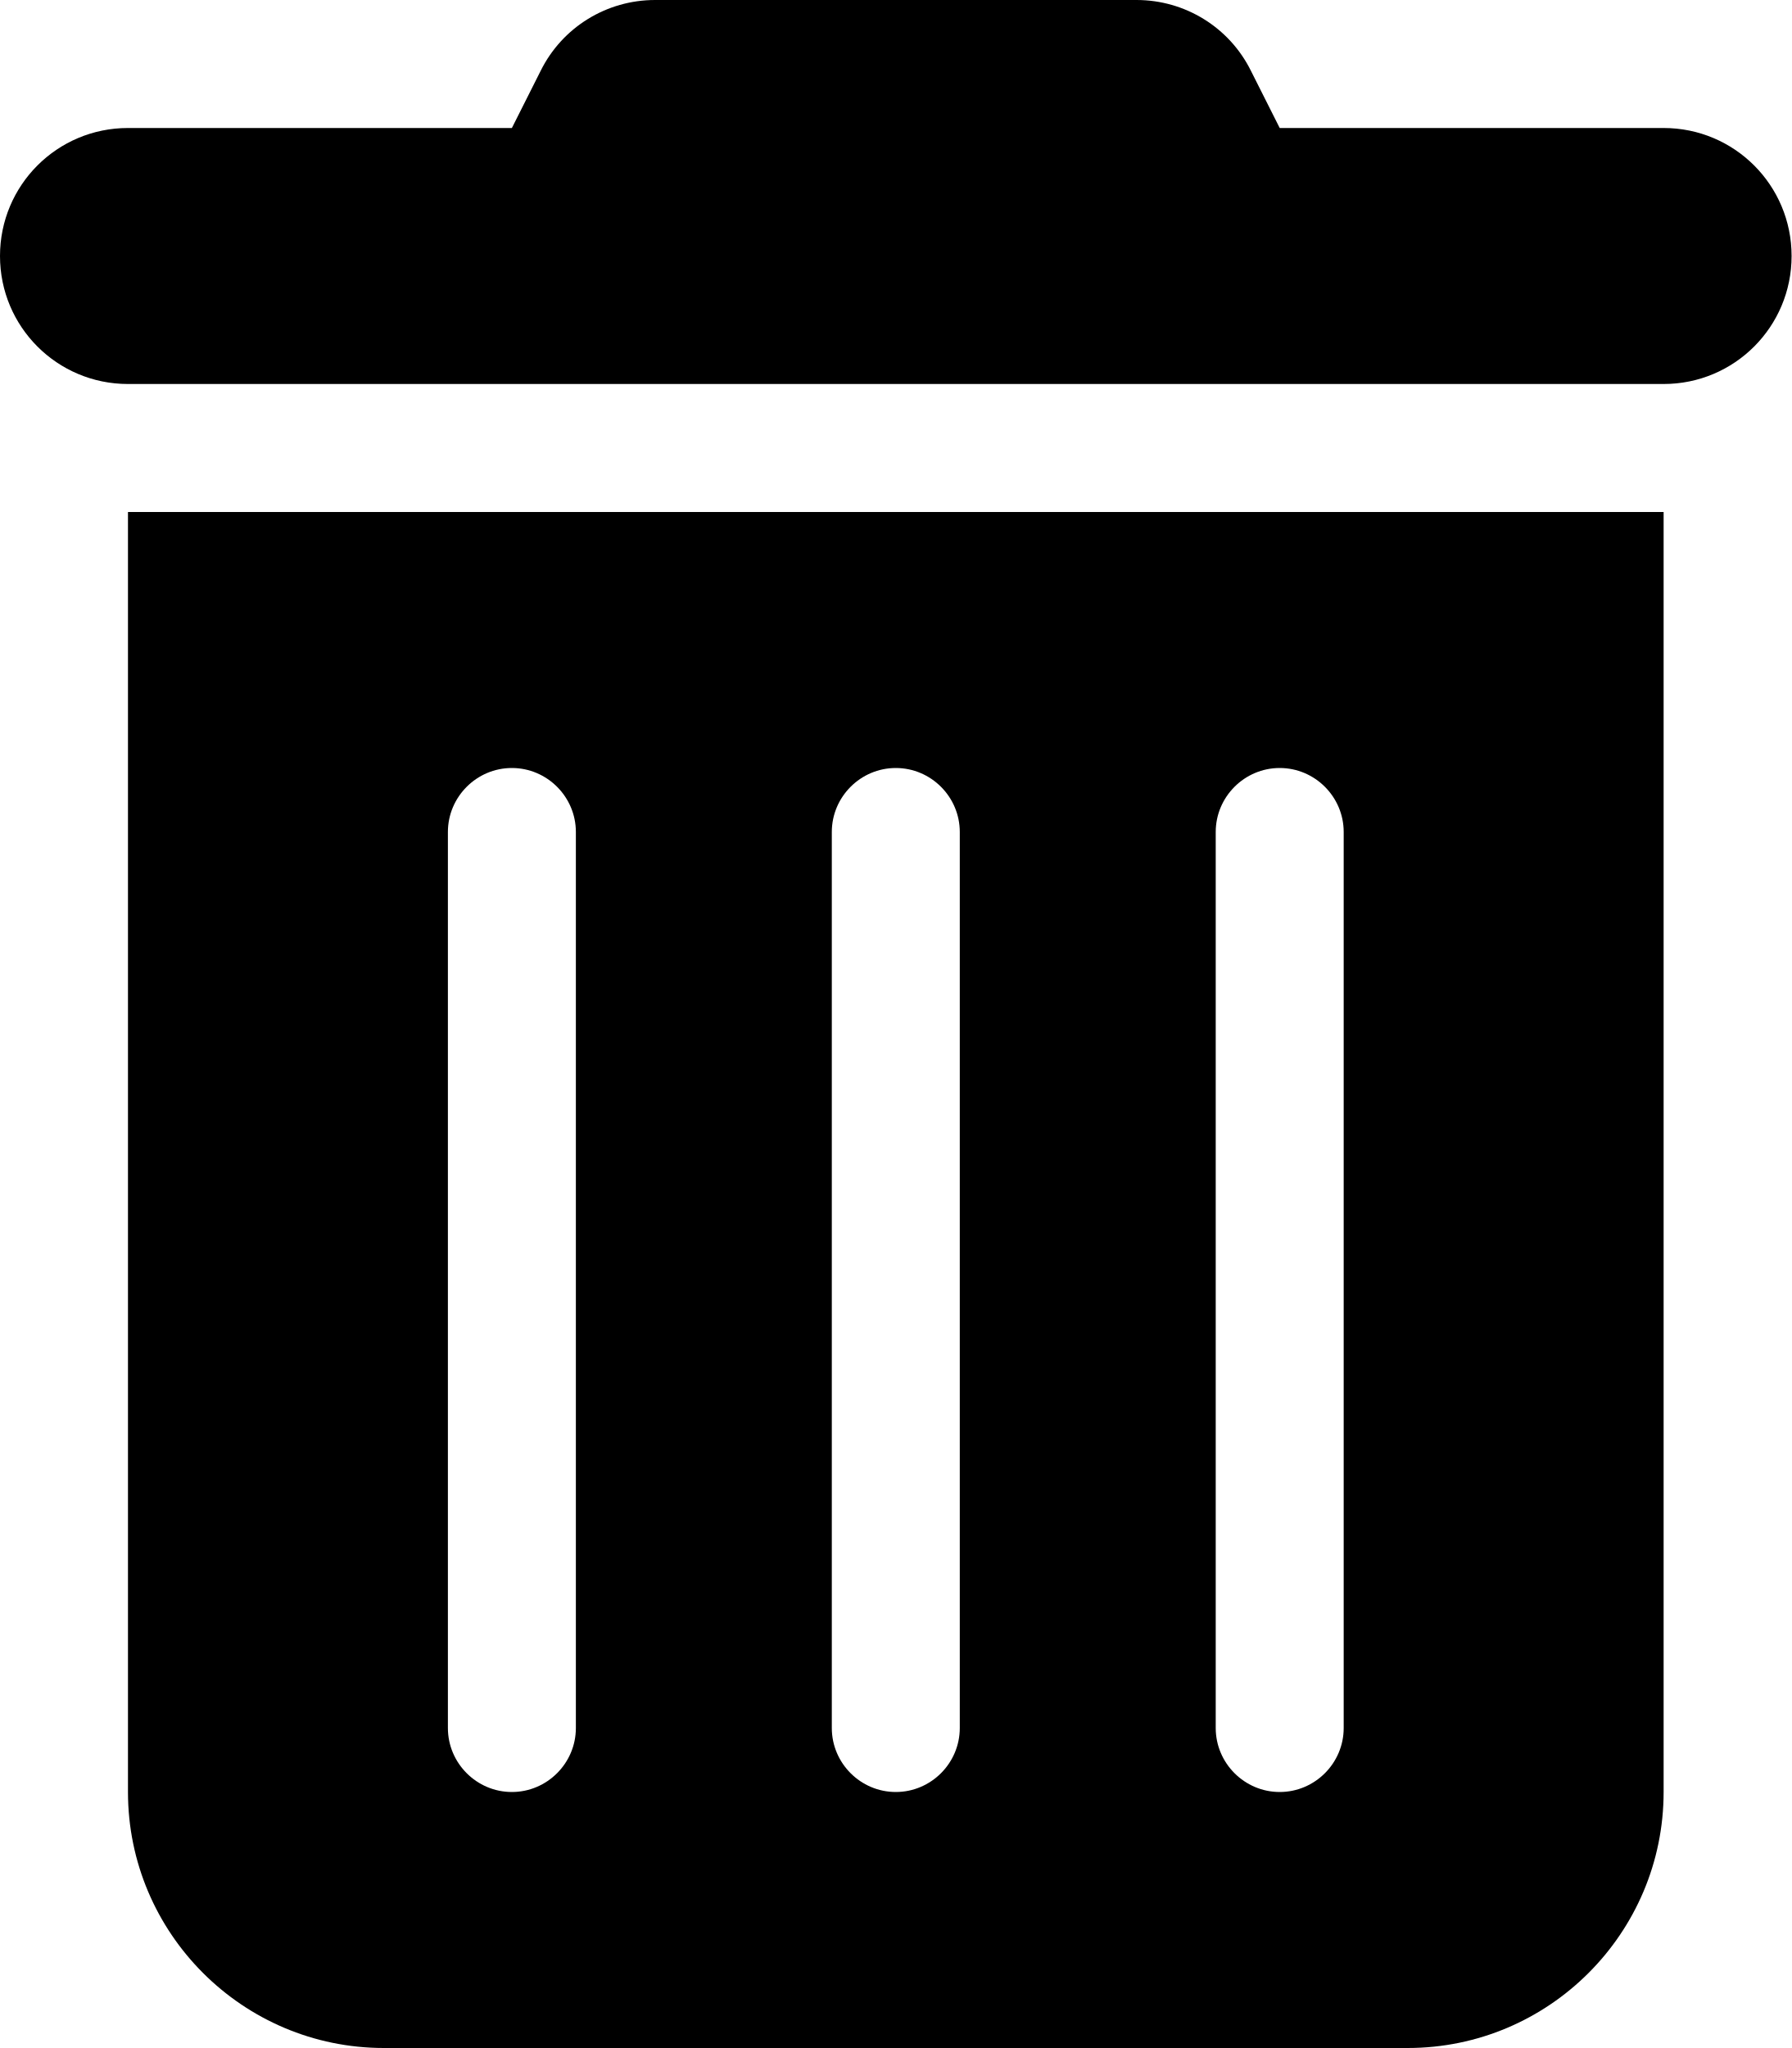
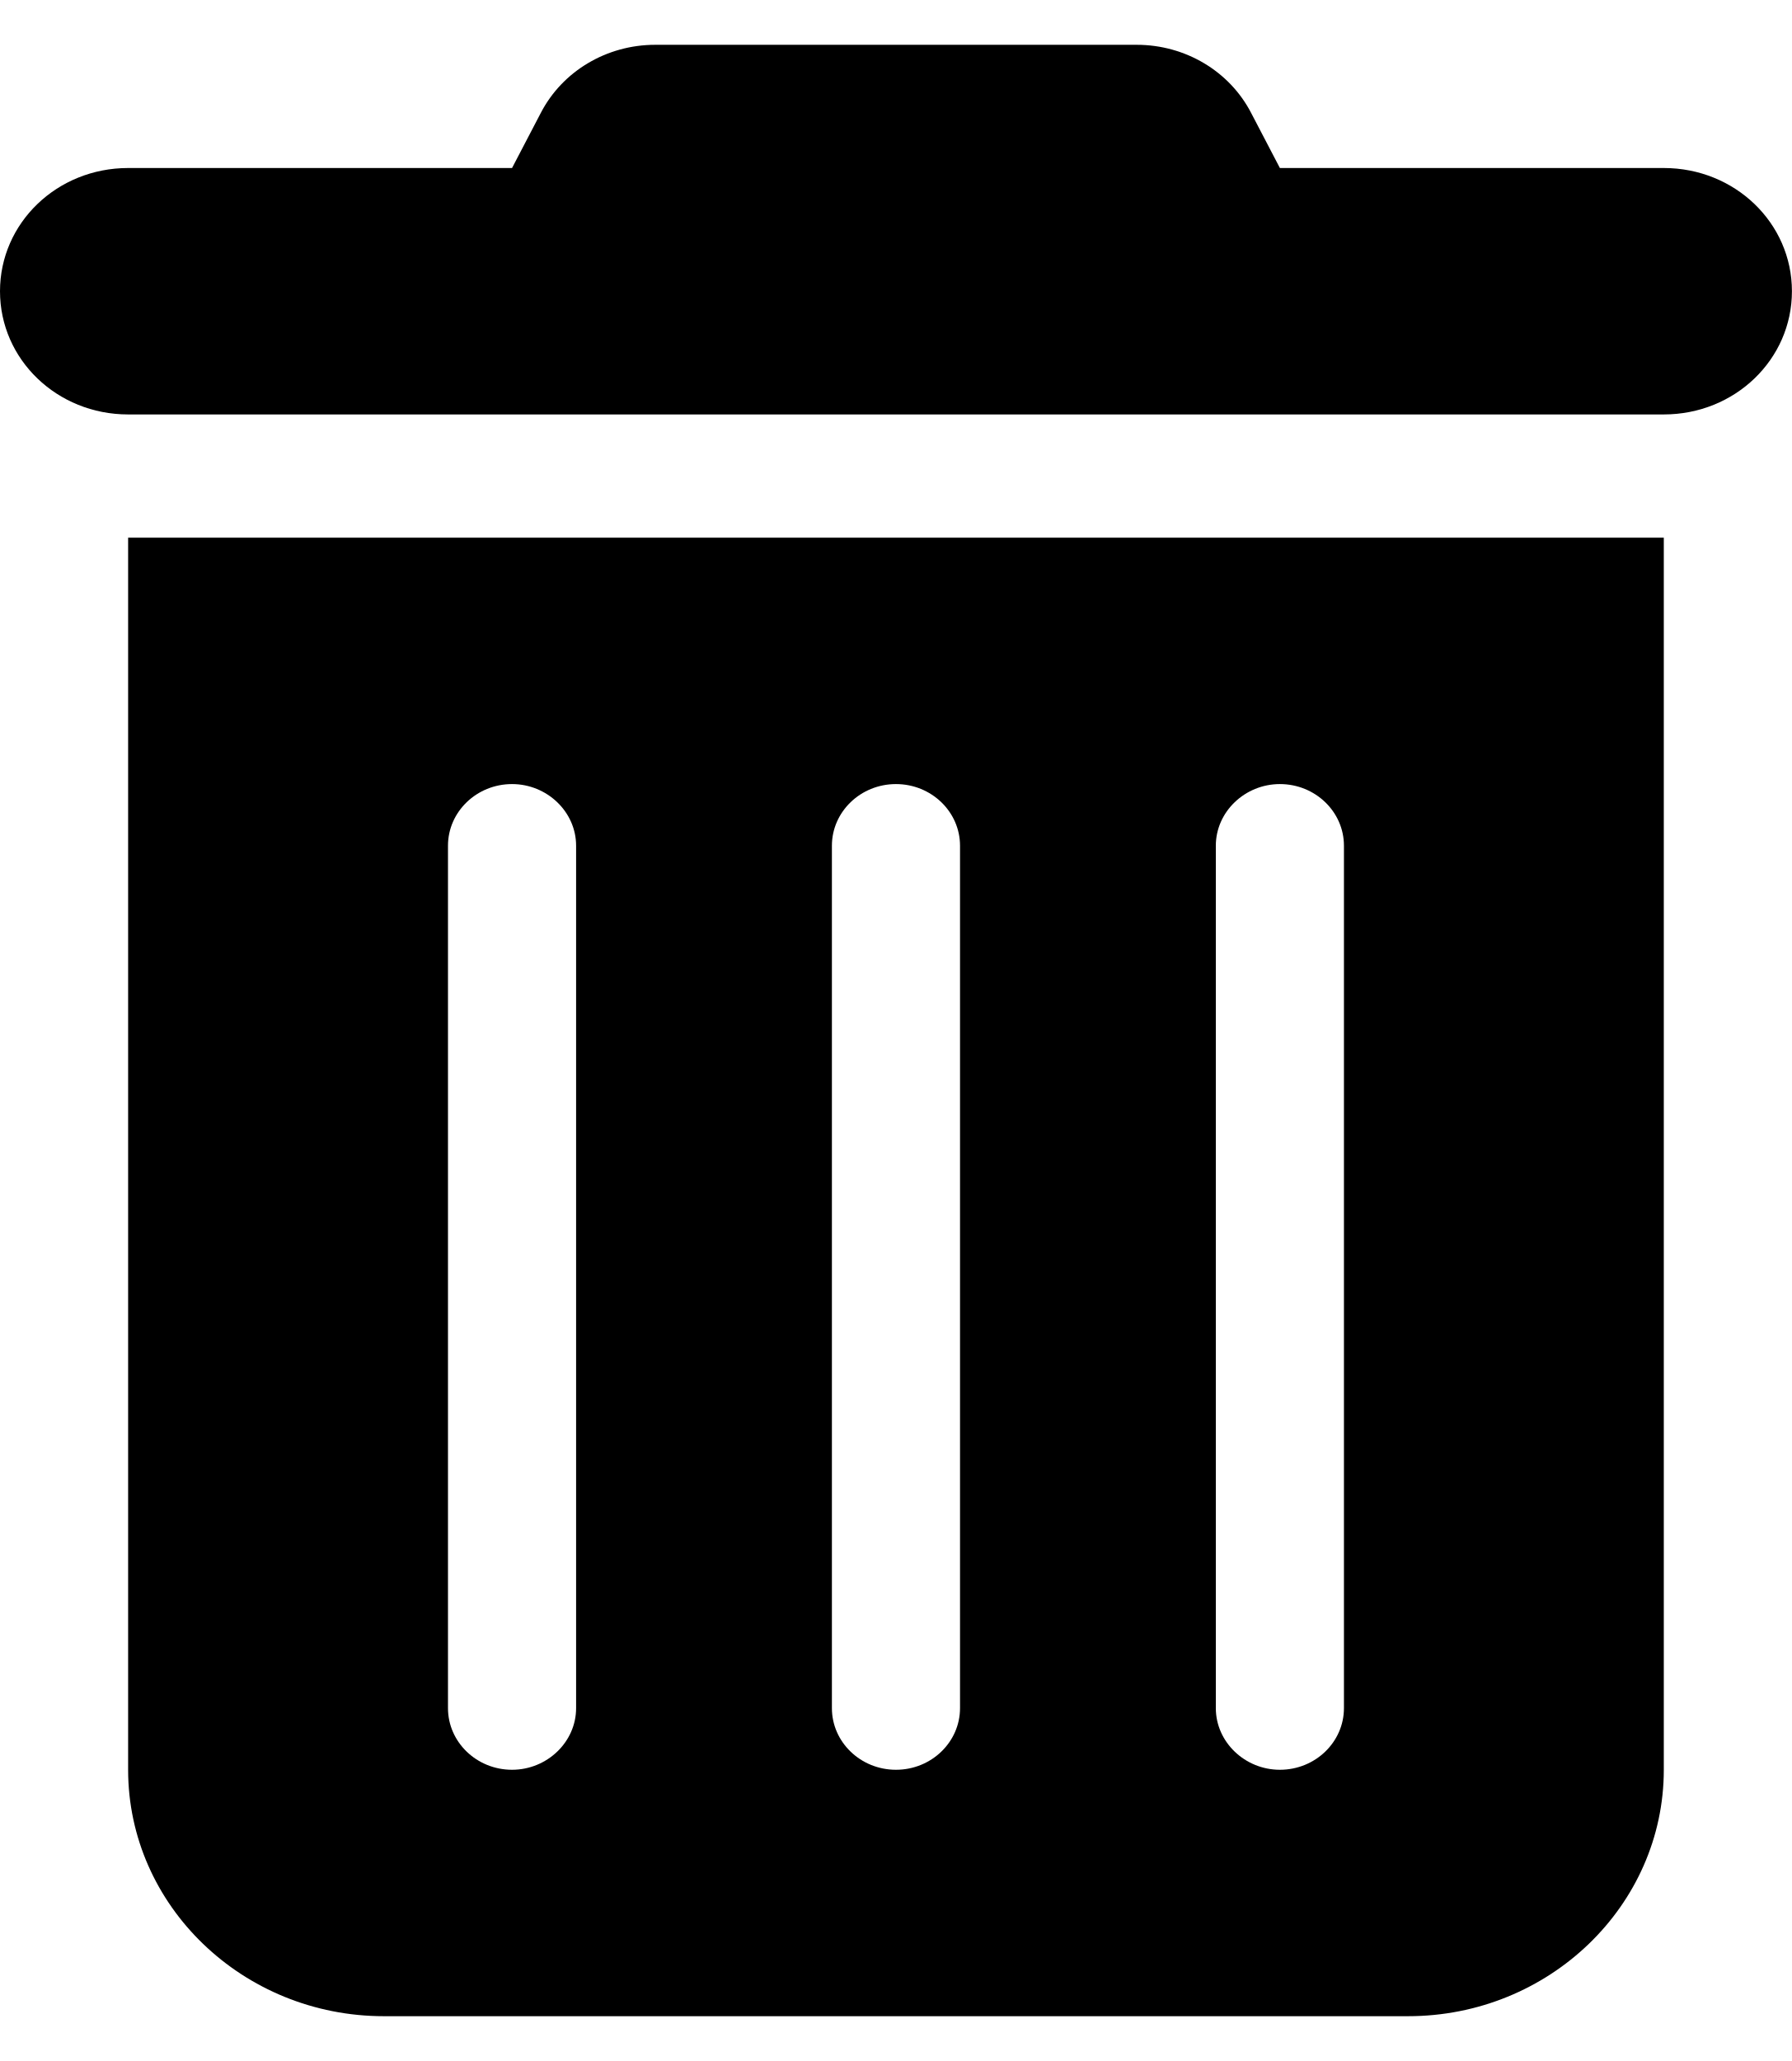
- <svg xmlns="http://www.w3.org/2000/svg" viewBox="0 0 448 512">
-   <path d="M135.2 17.7C140.6 6.8 151.7 0 163.8 0H284.2c12.1 0 23.2 6.8 28.6 17.7L320 32h96c17.7 0 32 14.3 32 32s-14.3 32-32 32H32C14.3 96 0 81.7 0 64S14.3 32 32 32h96l7.2-14.3zM32 128H416V448c0 35.3-28.7 64-64 64H96c-35.3 0-64-28.7-64-64V128zm96 64c-8.8 0-16 7.2-16 16V432c0 8.8 7.2 16 16 16s16-7.2 16-16V208c0-8.8-7.2-16-16-16zm96 0c-8.8 0-16 7.2-16 16V432c0 8.8 7.2 16 16 16s16-7.2 16-16V208c0-8.8-7.2-16-16-16zm96 0c-8.8 0-16 7.2-16 16V432c0 8.8 7.2 16 16 16s16-7.2 16-16V208c0-8.8-7.2-16-16-16z" />
+ <svg xmlns="http://www.w3.org/2000/svg" width="20px" height="23px" viewBox="0 0 20 22" version="1.1">
+   <g id="surface1">
+     <path style=" stroke:none;fill-rule:nonzero;fill:rgb(0%,0%,0%);fill-opacity:1;" d="M 6.035 0.762 C 6.277 0.293 6.773 0 7.312 0 L 12.688 0 C 13.227 0 13.723 0.293 13.965 0.762 L 14.285 1.375 L 18.57 1.375 C 19.363 1.375 20 1.988 20 2.75 C 20 3.512 19.363 4.125 18.57 4.125 L 1.43 4.125 C 0.637 4.125 0 3.512 0 2.75 C 0 1.988 0.637 1.375 1.43 1.375 L 5.715 1.375 Z M 1.43 5.5 L 18.57 5.5 L 18.57 19.25 C 18.57 20.766 17.289 22 15.715 22 L 4.285 22 C 2.711 22 1.43 20.766 1.43 19.25 Z M 5.715 8.25 C 5.32 8.25 5 8.559 5 8.938 L 5 18.562 C 5 18.941 5.32 19.25 5.715 19.25 C 6.105 19.25 6.43 18.941 6.43 18.562 L 6.43 8.938 C 6.43 8.559 6.105 8.25 5.715 8.25 Z M 10 8.25 C 9.605 8.25 9.285 8.559 9.285 8.938 L 9.285 18.562 C 9.285 18.941 9.605 19.25 10 19.25 C 10.395 19.25 10.715 18.941 10.715 18.562 L 10.715 8.938 C 10.715 8.559 10.395 8.25 10 8.25 Z M 14.285 8.25 C 13.895 8.25 13.57 8.559 13.57 8.938 L 13.57 18.562 C 13.57 18.941 13.895 19.25 14.285 19.25 C 14.68 19.25 15 18.941 15 18.562 L 15 8.938 C 15 8.559 14.68 8.25 14.285 8.25 Z M 14.285 8.25 " />
+   </g>
</svg>
